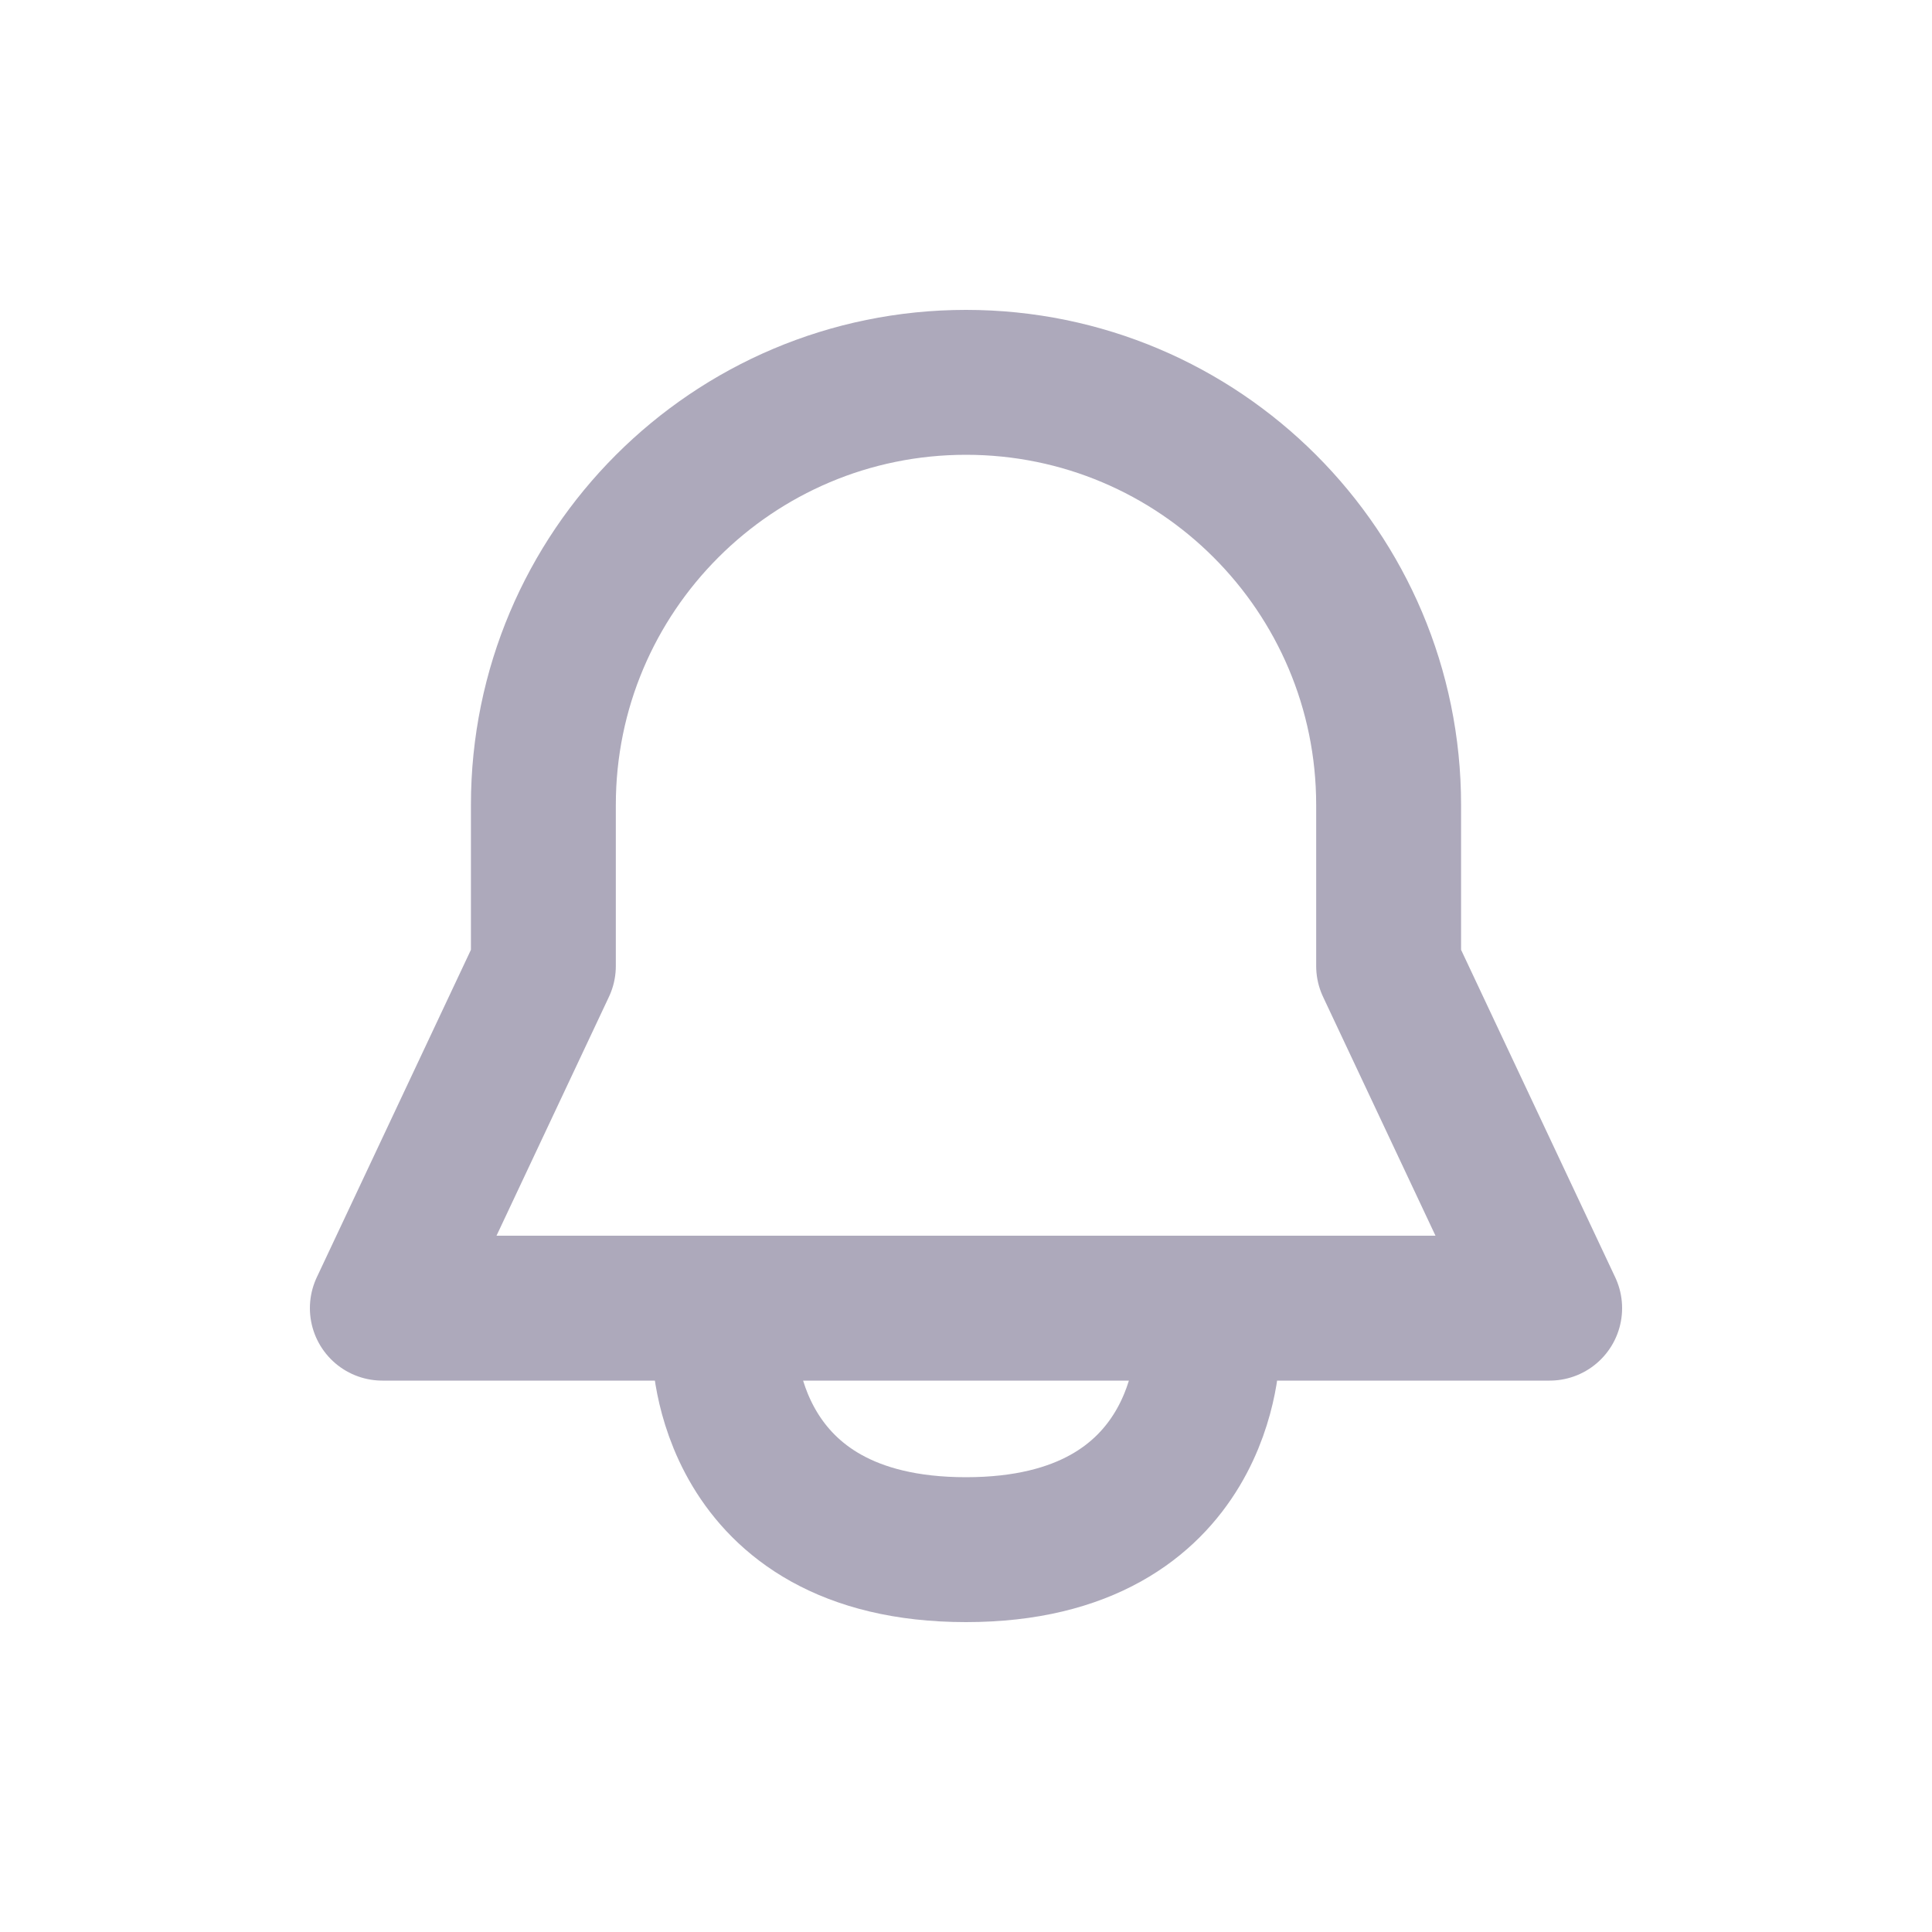
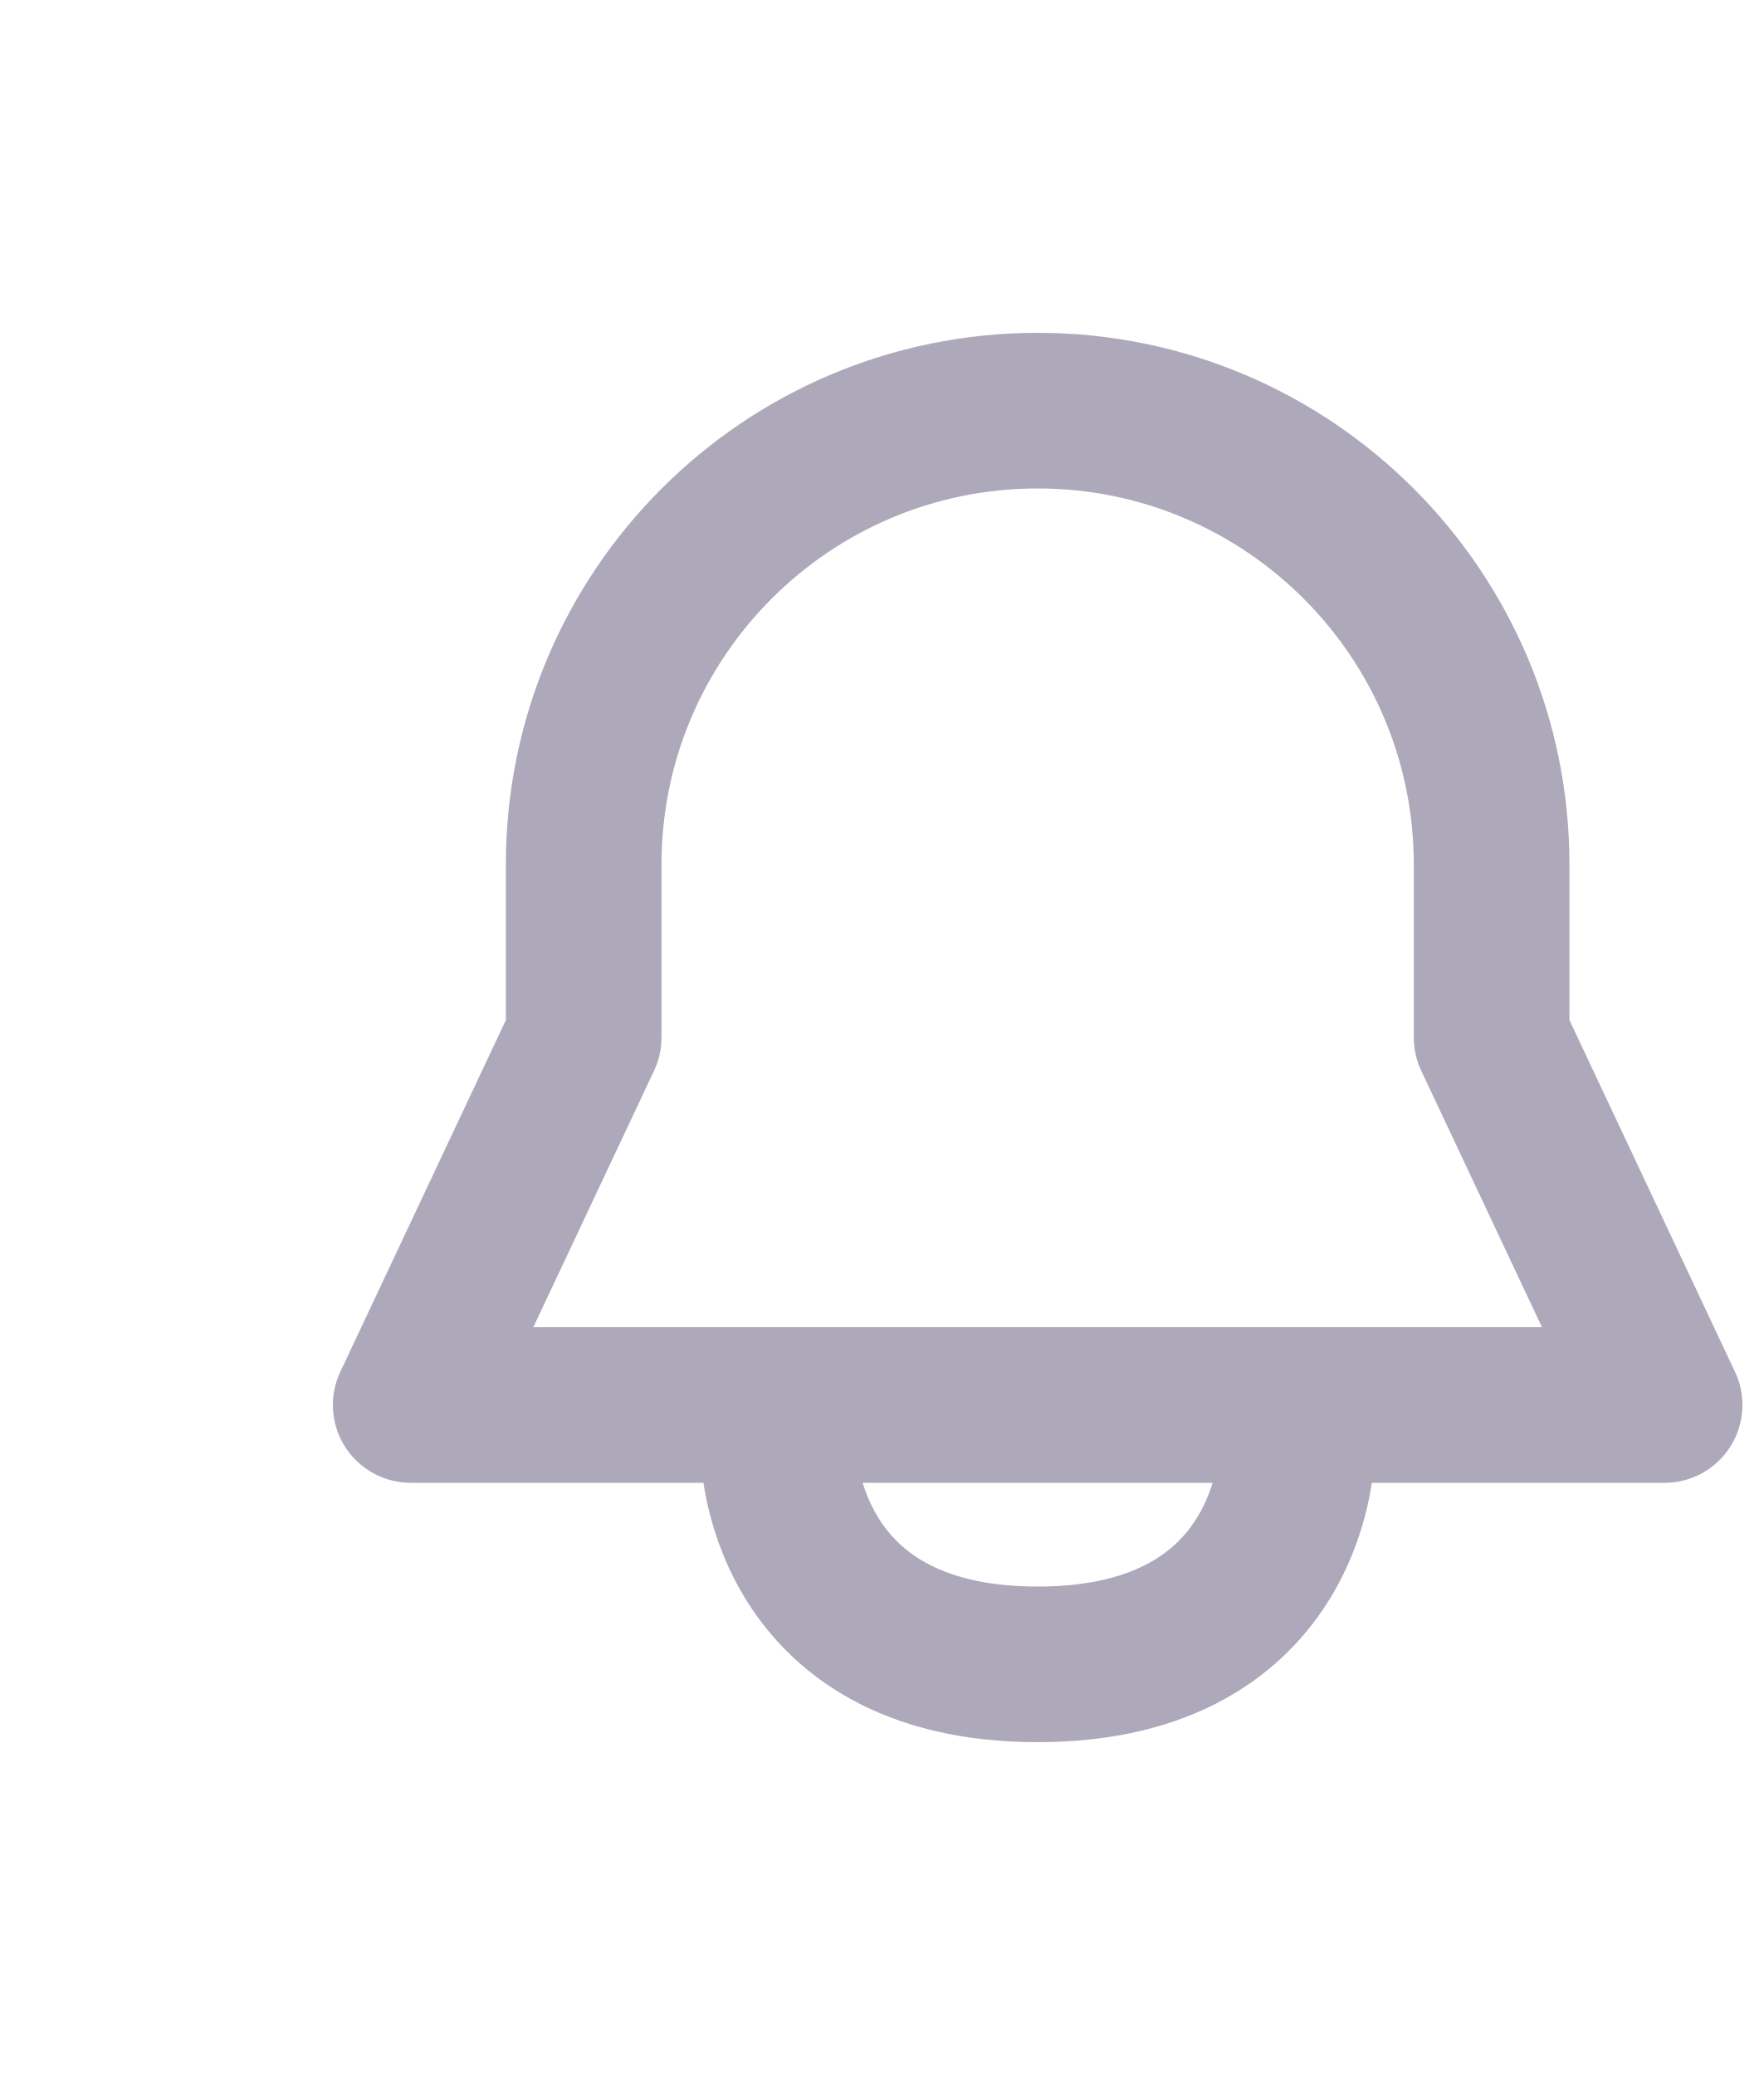
- <svg xmlns="http://www.w3.org/2000/svg" width="20" height="20" viewBox="0 0 20 20" fill="none">
+ <svg xmlns="http://www.w3.org/2000/svg" width="17" height="20" viewBox="0 0 17 20" fill="none">
  <path d="M7.5 13.958C7.5 13.958 7.5 16.042 10 16.042C12.5 16.042 12.5 13.958 12.5 13.958M14.375 8.333V10L16.042 13.542H3.958L5.625 10V8.333C5.625 5.917 7.584 3.958 10 3.958C12.416 3.958 14.375 5.917 14.375 8.333Z" stroke="#ADA9BB" stroke-width="1.5" stroke-linecap="round" stroke-linejoin="round" />
</svg>
